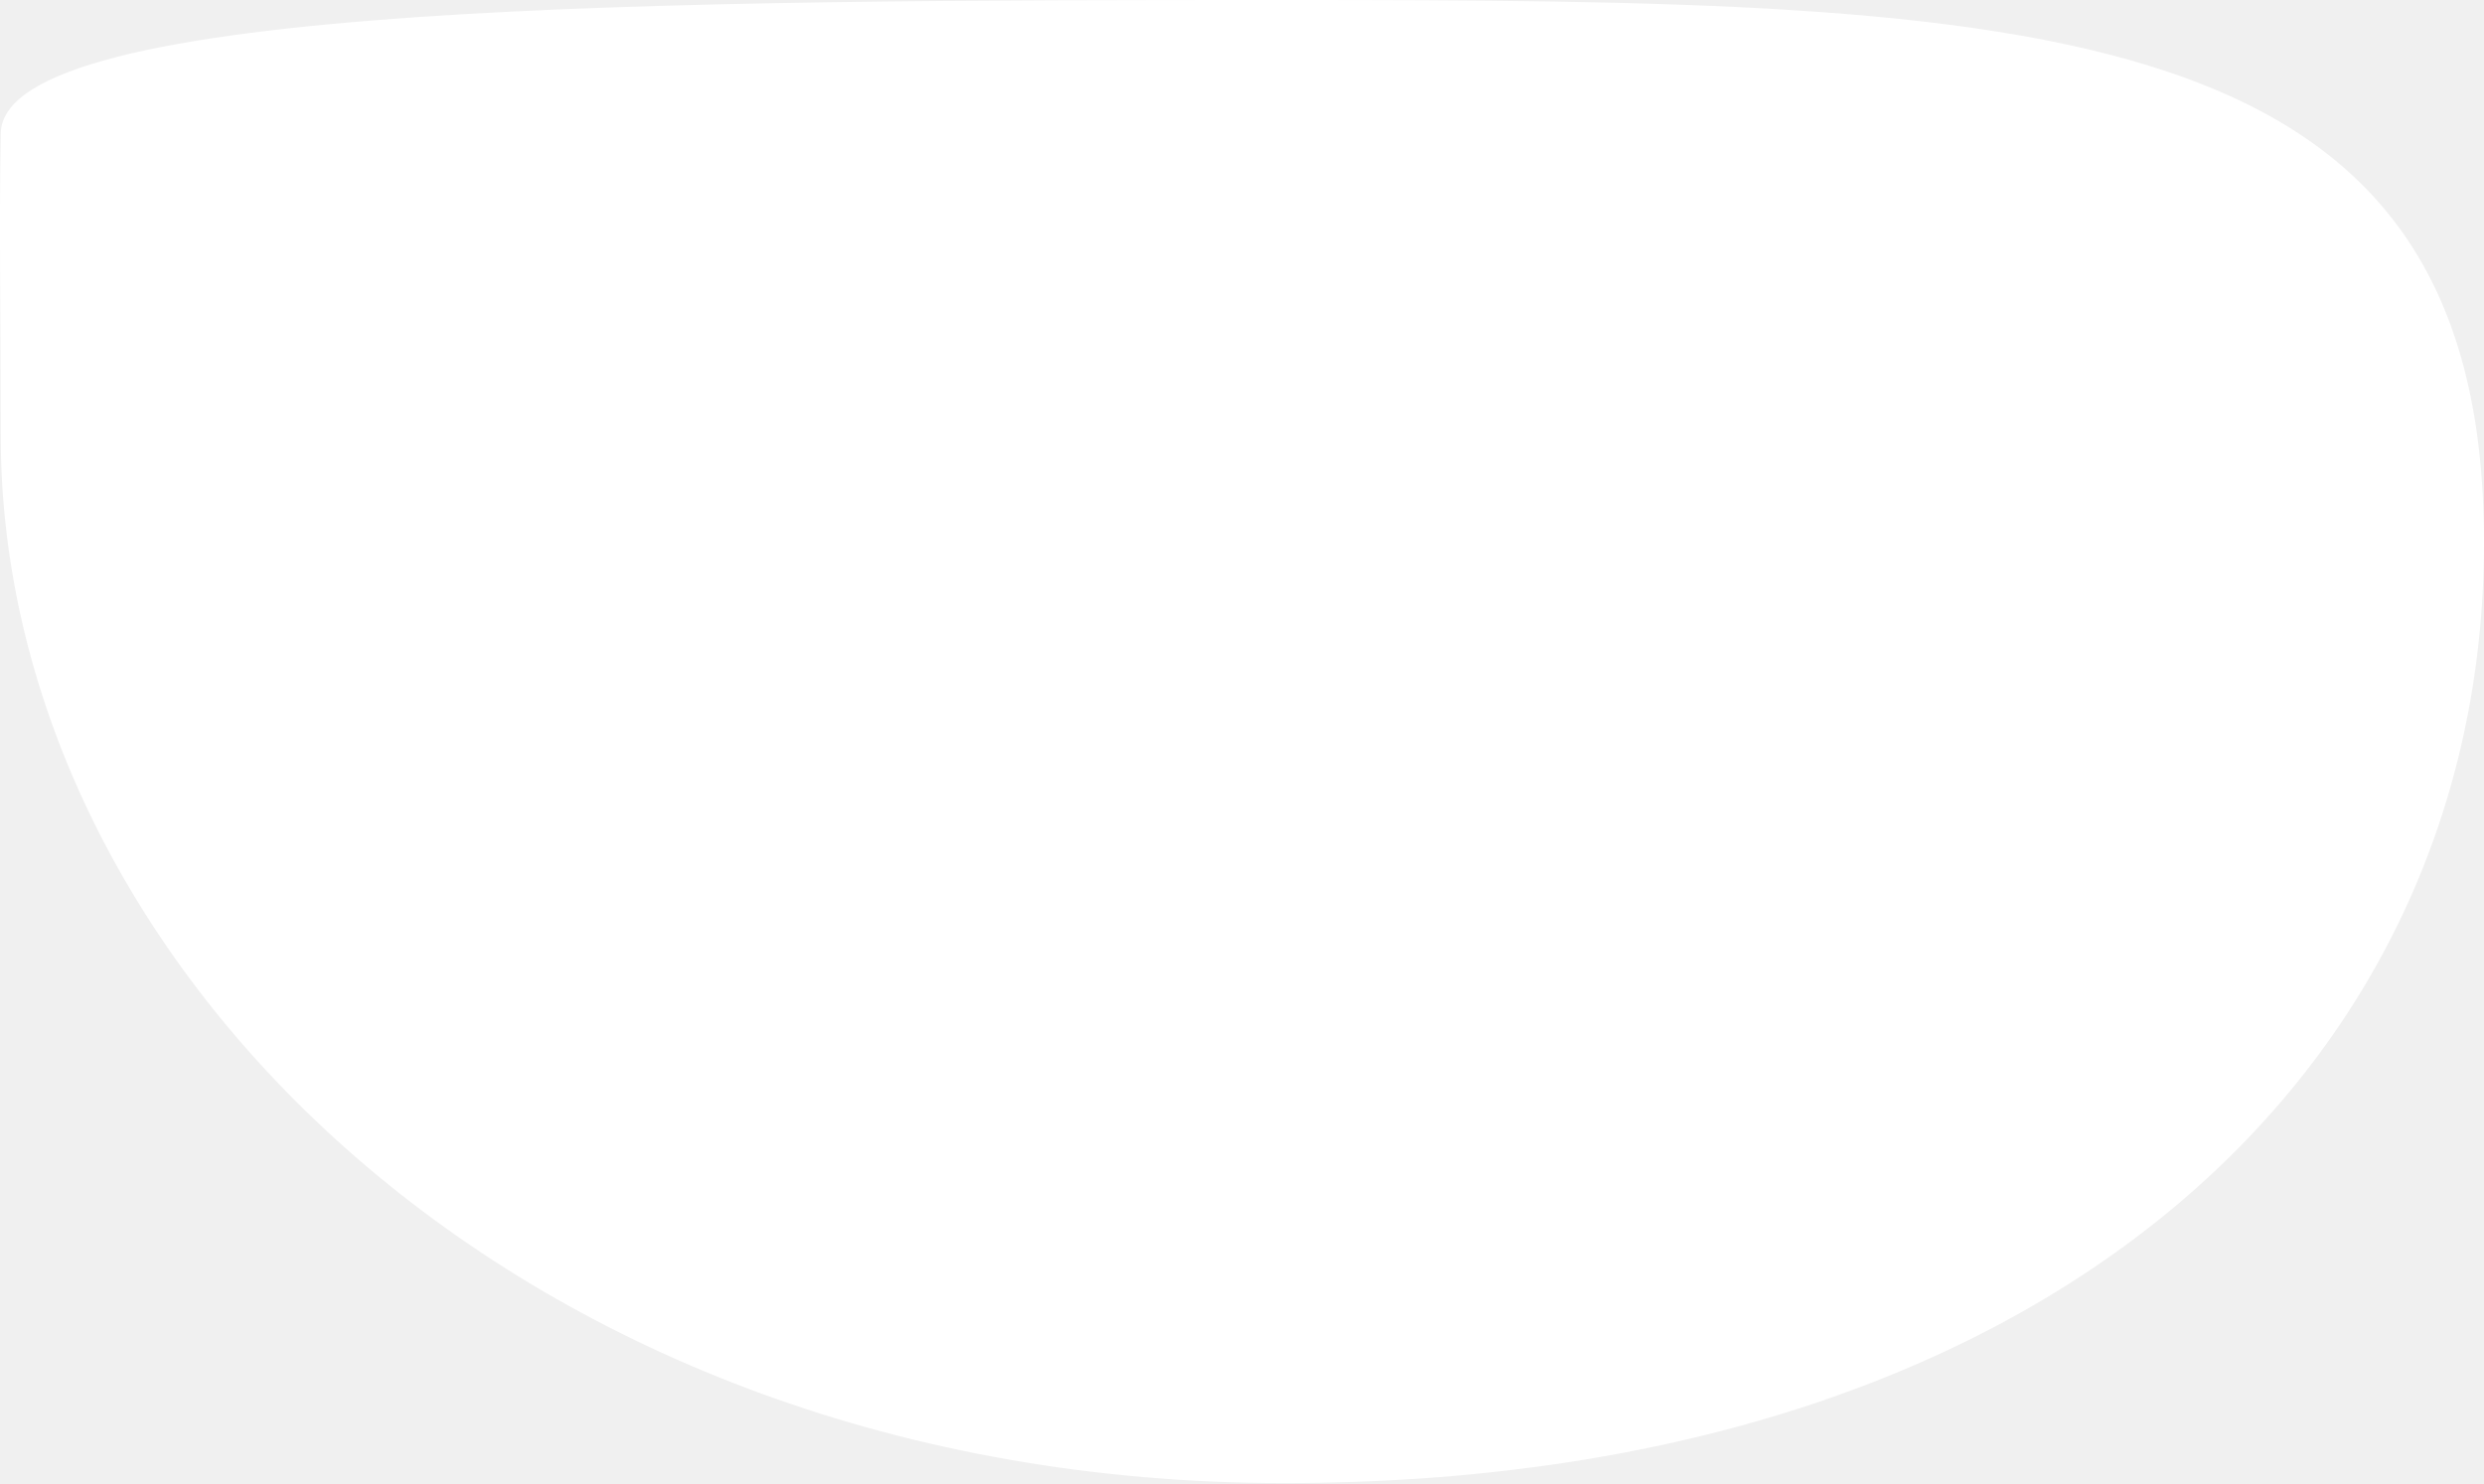
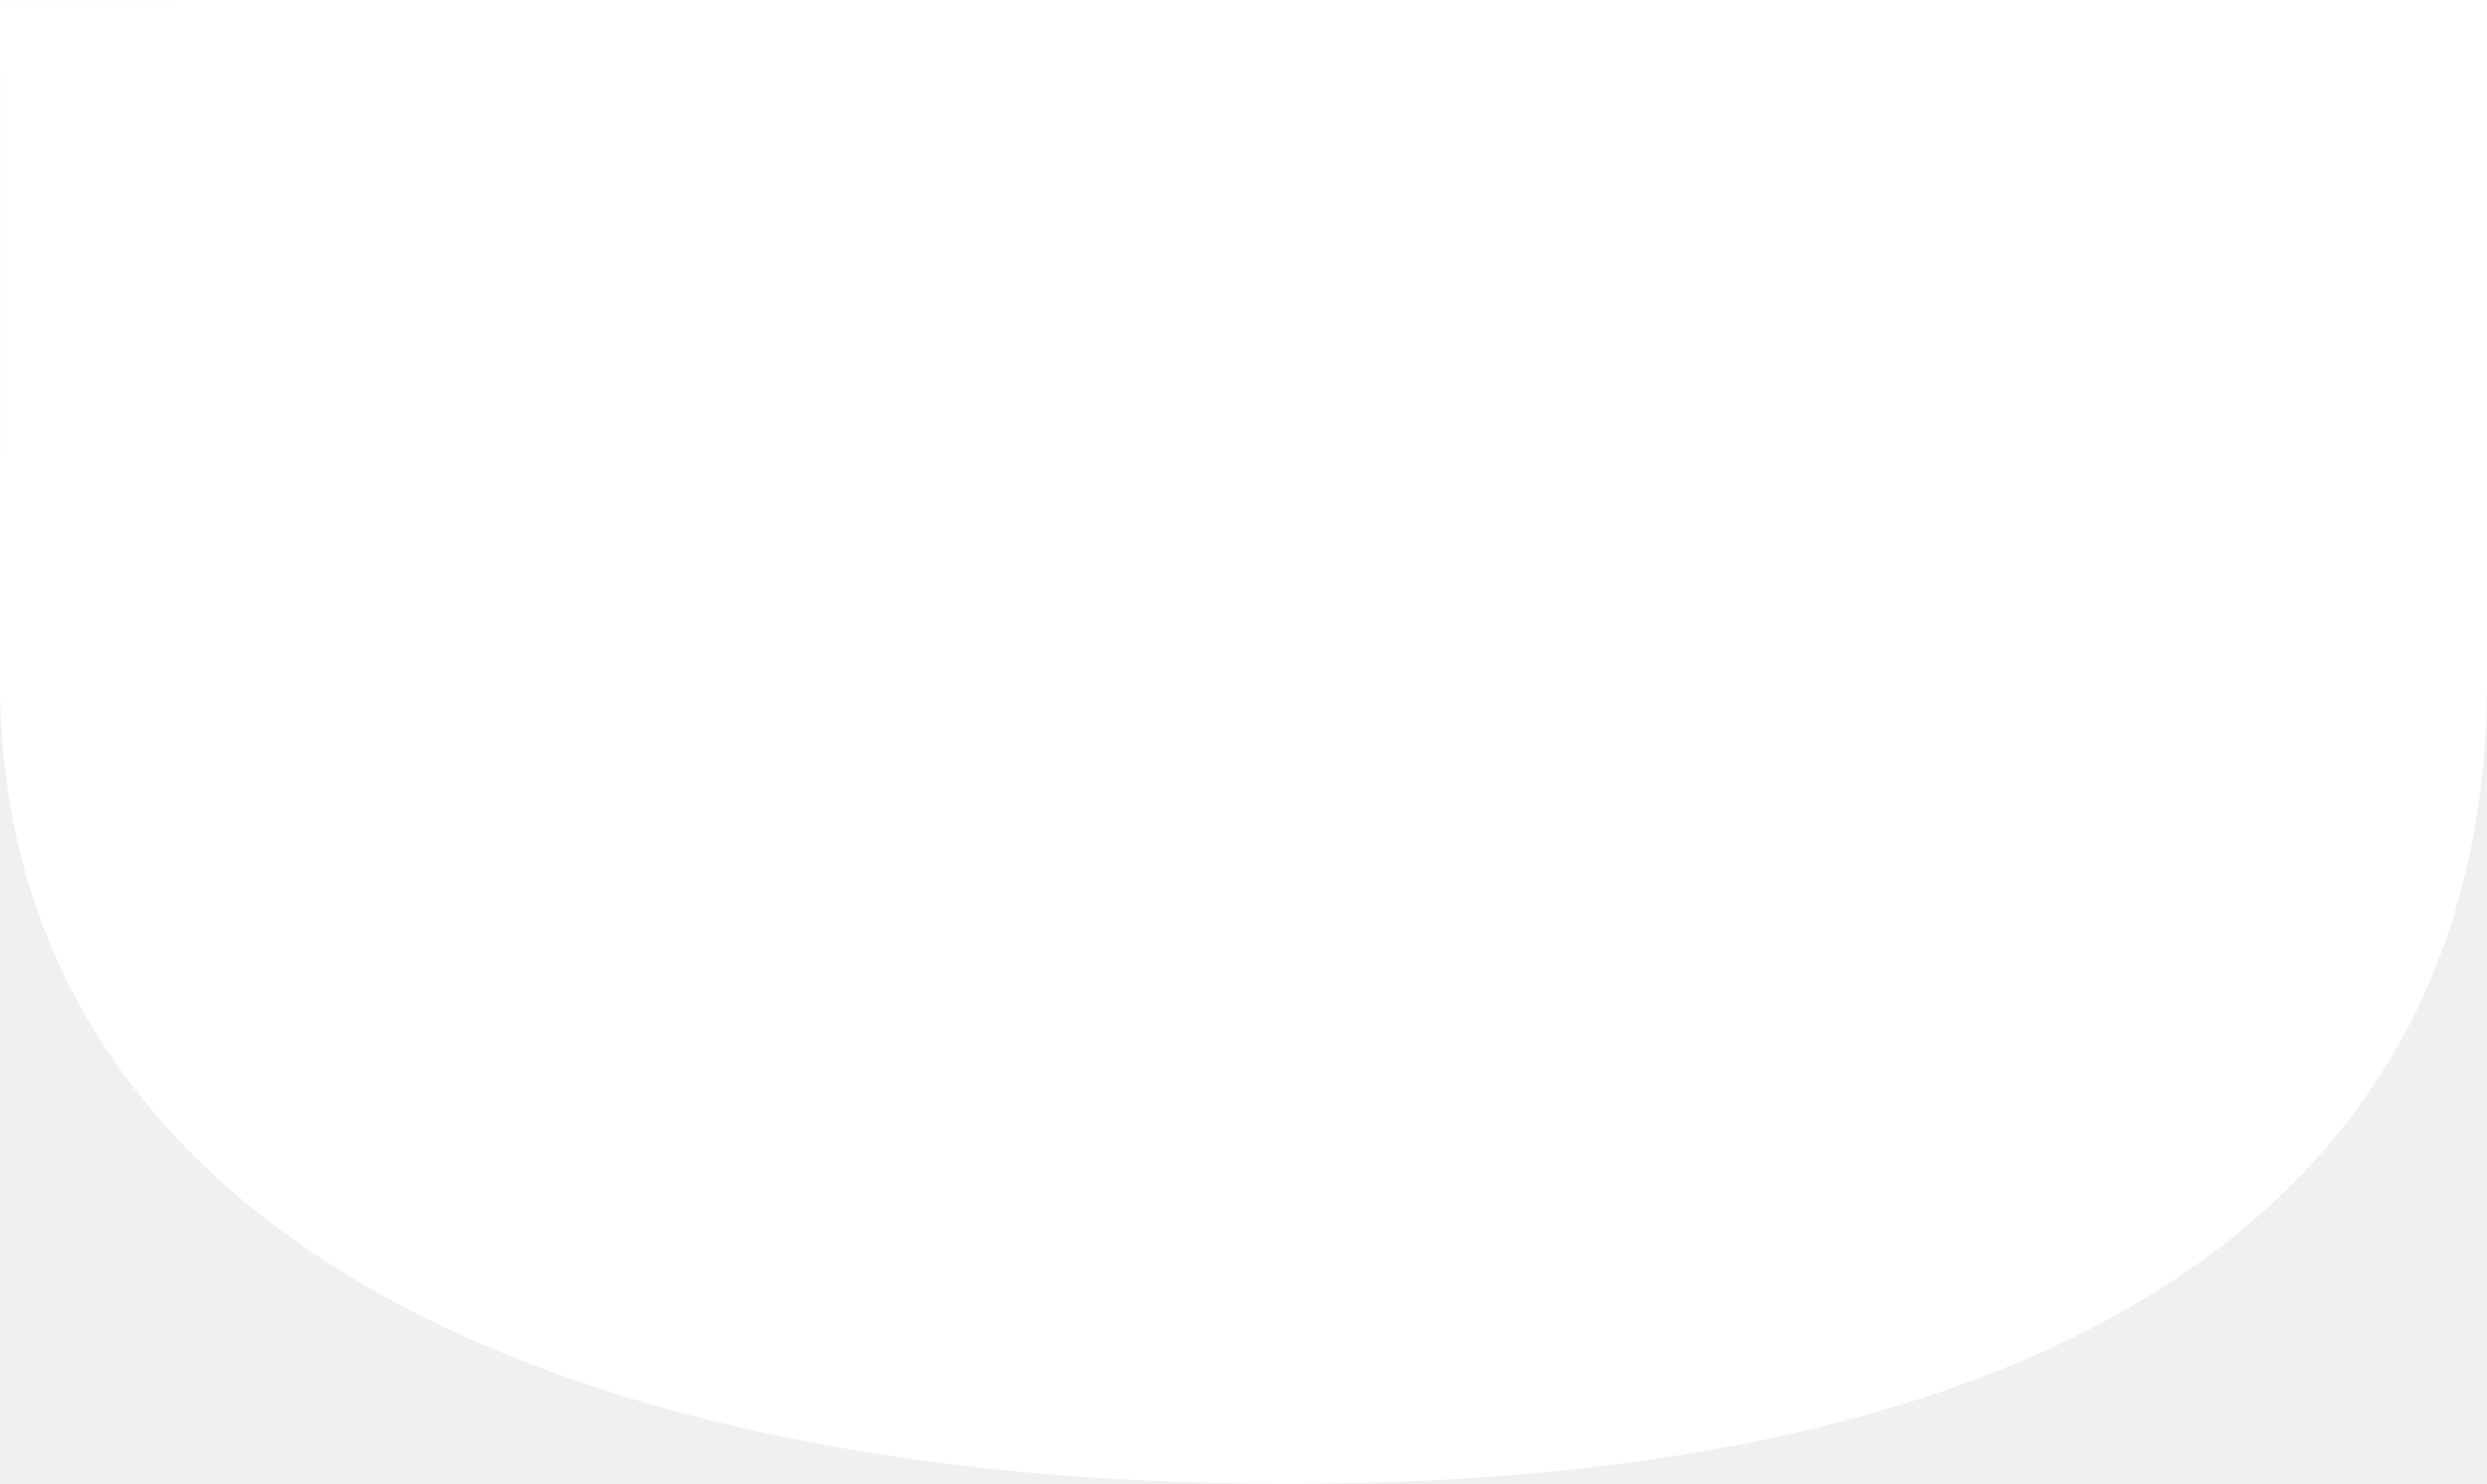
- <svg xmlns="http://www.w3.org/2000/svg" width="1918.593" height="1145.849" viewBox="0 0 1918.593 1145.849">
-   <path id="Path_27" data-name="Path 27" d="M1063,338.152c587.079,0,927,9.053,927,418.848s-339.921,727-927,727S72,1084.8,72,675c0-85.647-1.333-165.333,0-233.333C72,339,598.621,338.152,1063,338.152Z" transform="translate(-71.407 -338.152)" fill="#fff" />
+ <svg xmlns="http://www.w3.org/2000/svg" width="1920.333" height="1145.916" viewBox="0 0 1920.333 1145.916">
+   <path id="Path_27" data-name="Path 27" d="M1063,338.152c422.106,0,709-.152,927,0V864c0,409.8-339.921,620-927,620S69.667,1273.8,69.667,864c0-85.647.333-457.333,0-525.667C165.333,338,598.621,338.152,1063,338.152Z" transform="translate(-69.667 -338.084)" fill="#fff" />
</svg>
